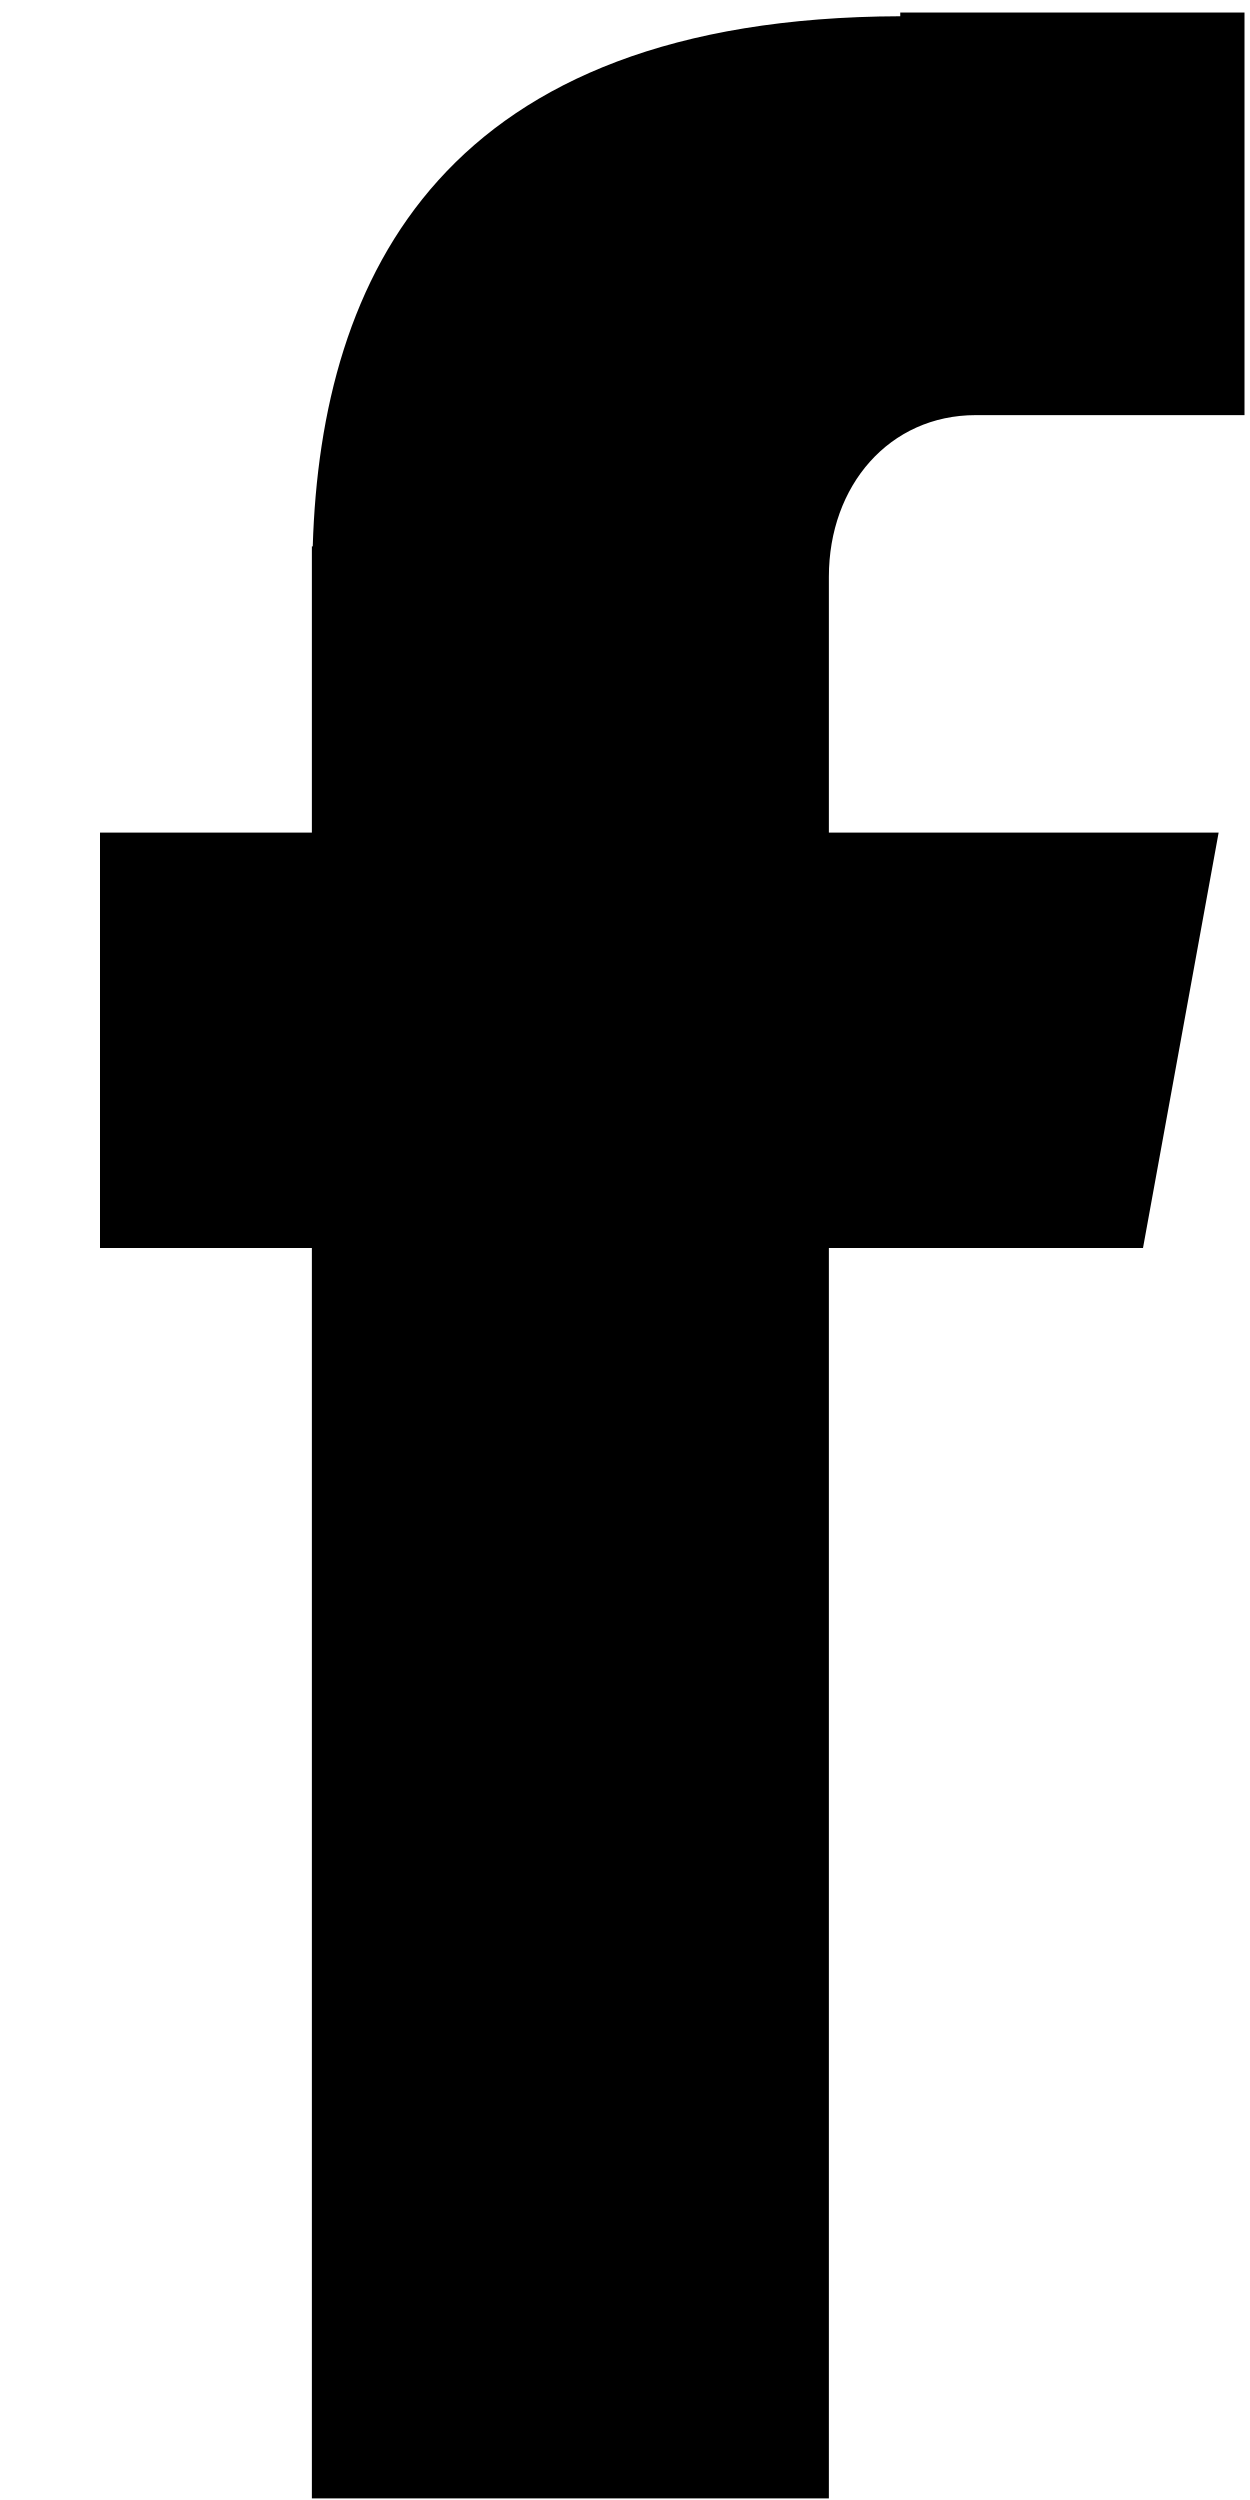
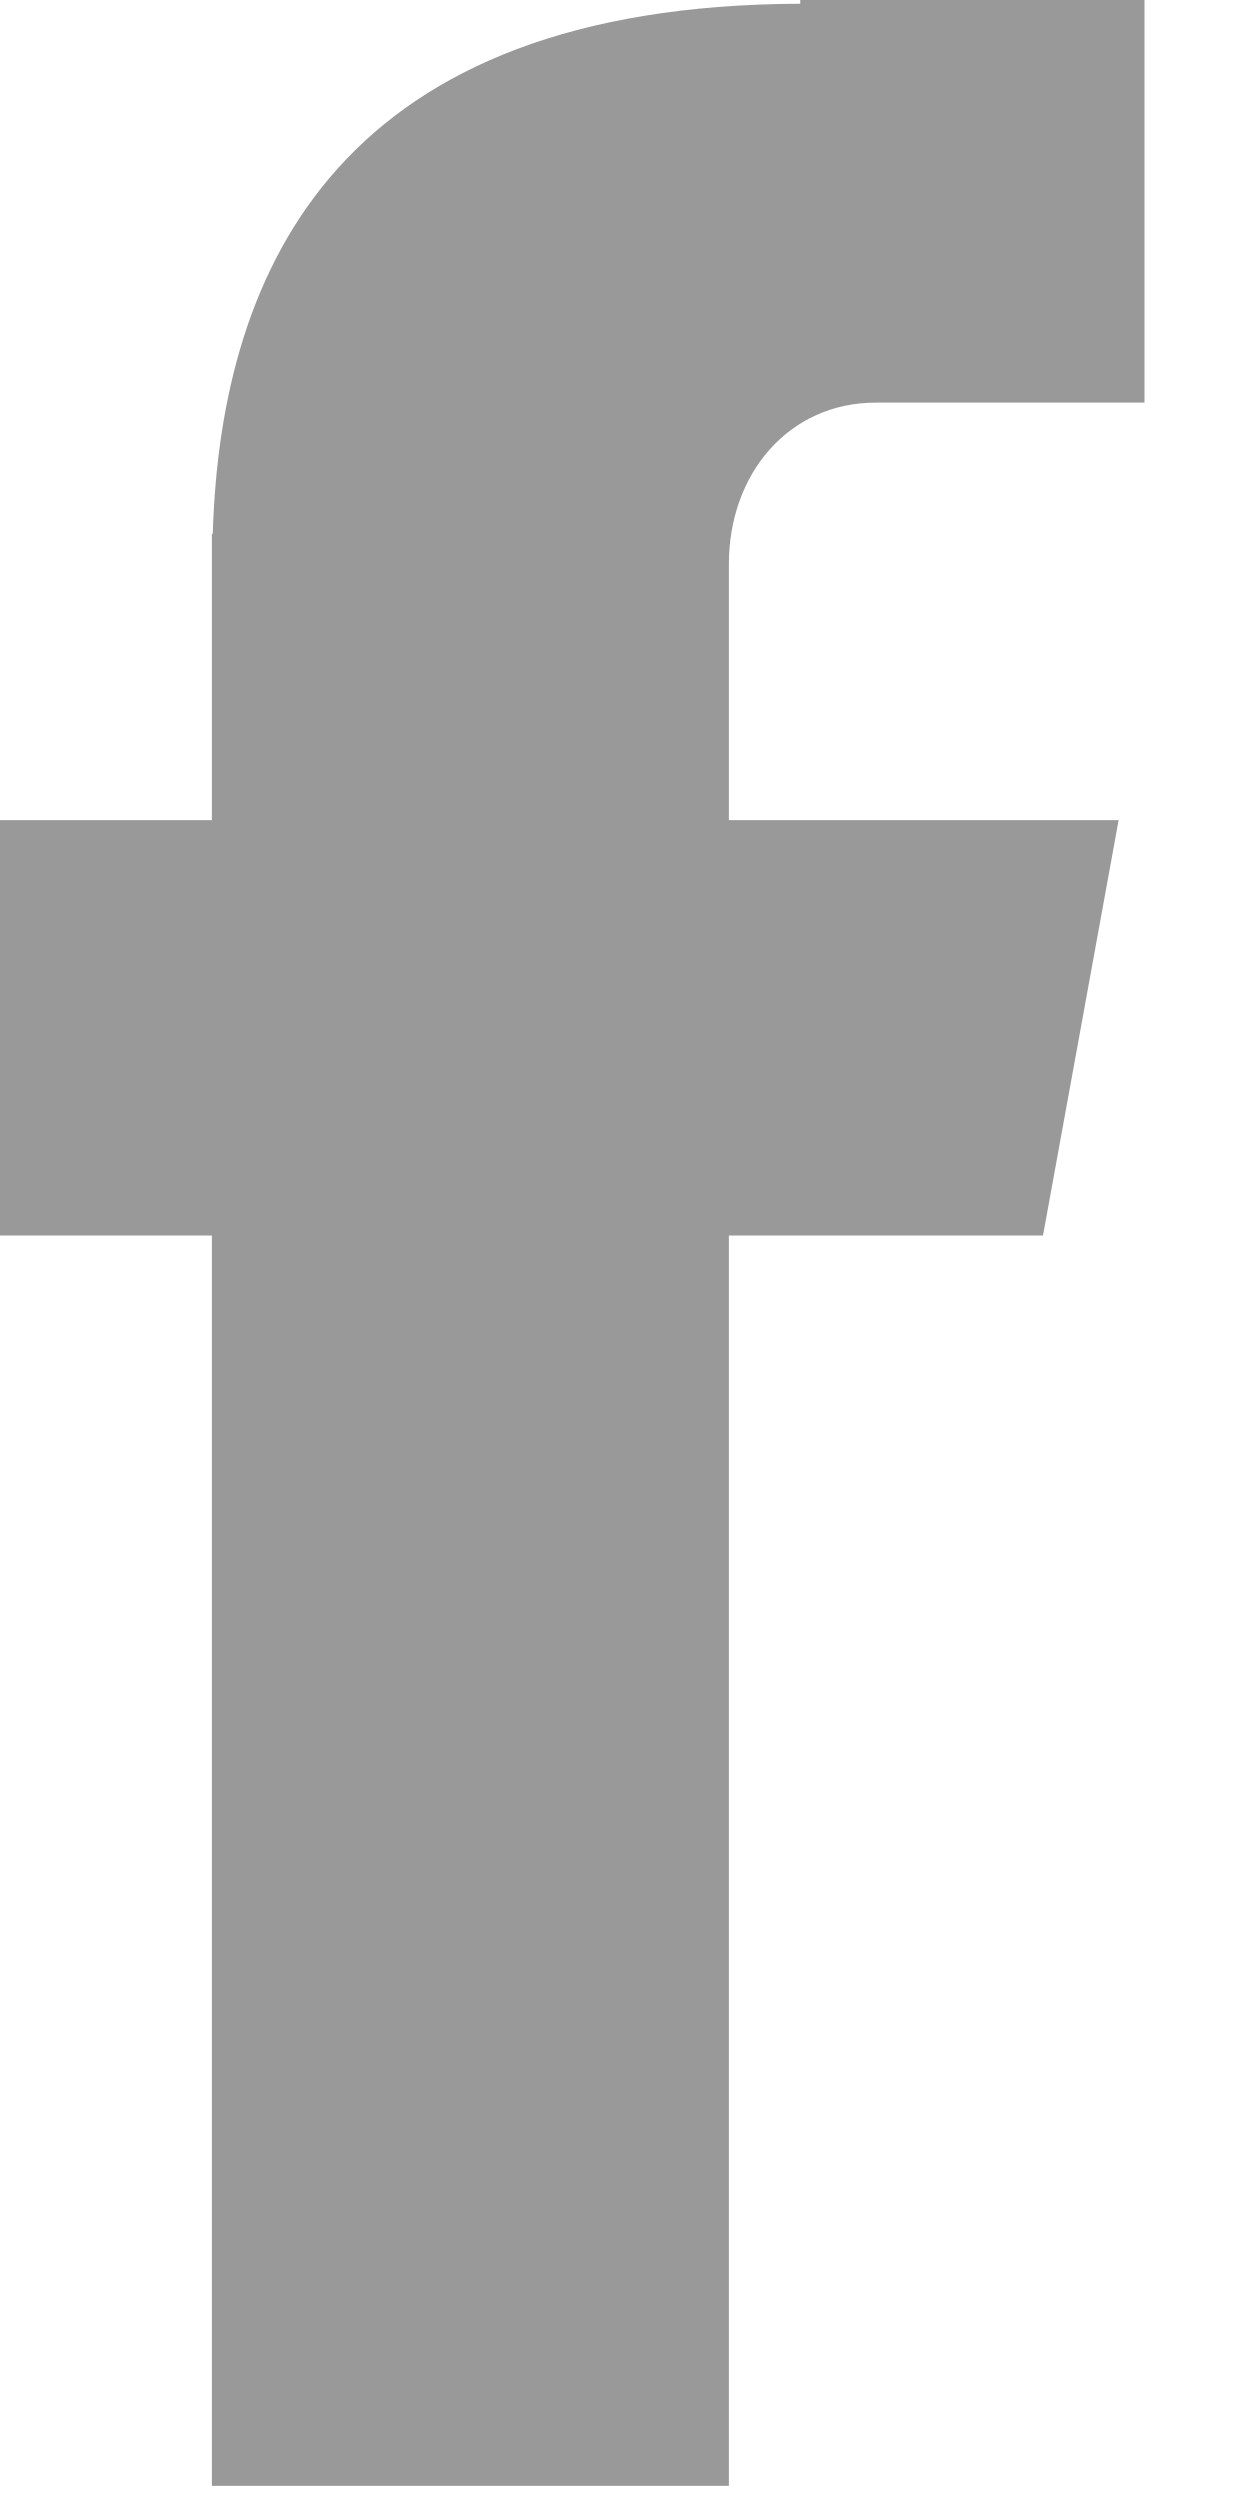
- <svg xmlns="http://www.w3.org/2000/svg" width="10" height="20" viewBox="0 0 10 20" fill="none">
-   <path fill-rule="evenodd" clip-rule="evenodd" d="M7.806 3.321H9.956V0.1H7.202V0.13C3.55 0.141 2.567 2.204 2.502 4.371H2.495V6.661H0.8V9.984H2.495V19.987H6.631V9.984H9.144L9.749 6.661H6.631V4.614C6.631 3.884 7.115 3.321 7.806 3.321Z" fill="black" />
+ <svg xmlns="http://www.w3.org/2000/svg" width="10" height="20" viewBox="0 0 10 20" fill="none" class="socials_icon">
+   <path fill-rule="evenodd" clip-rule="evenodd" d="M7.006 3.221H9.156V0H6.402V0.03C2.75 0.041 1.767 2.104 1.702 4.271H1.695V6.561H0V9.884H1.695V19.887H5.831V9.884H8.344L8.949 6.561H5.831V4.514C5.831 3.784 6.315 3.221 7.006 3.221Z" fill="#999999" />
</svg>
